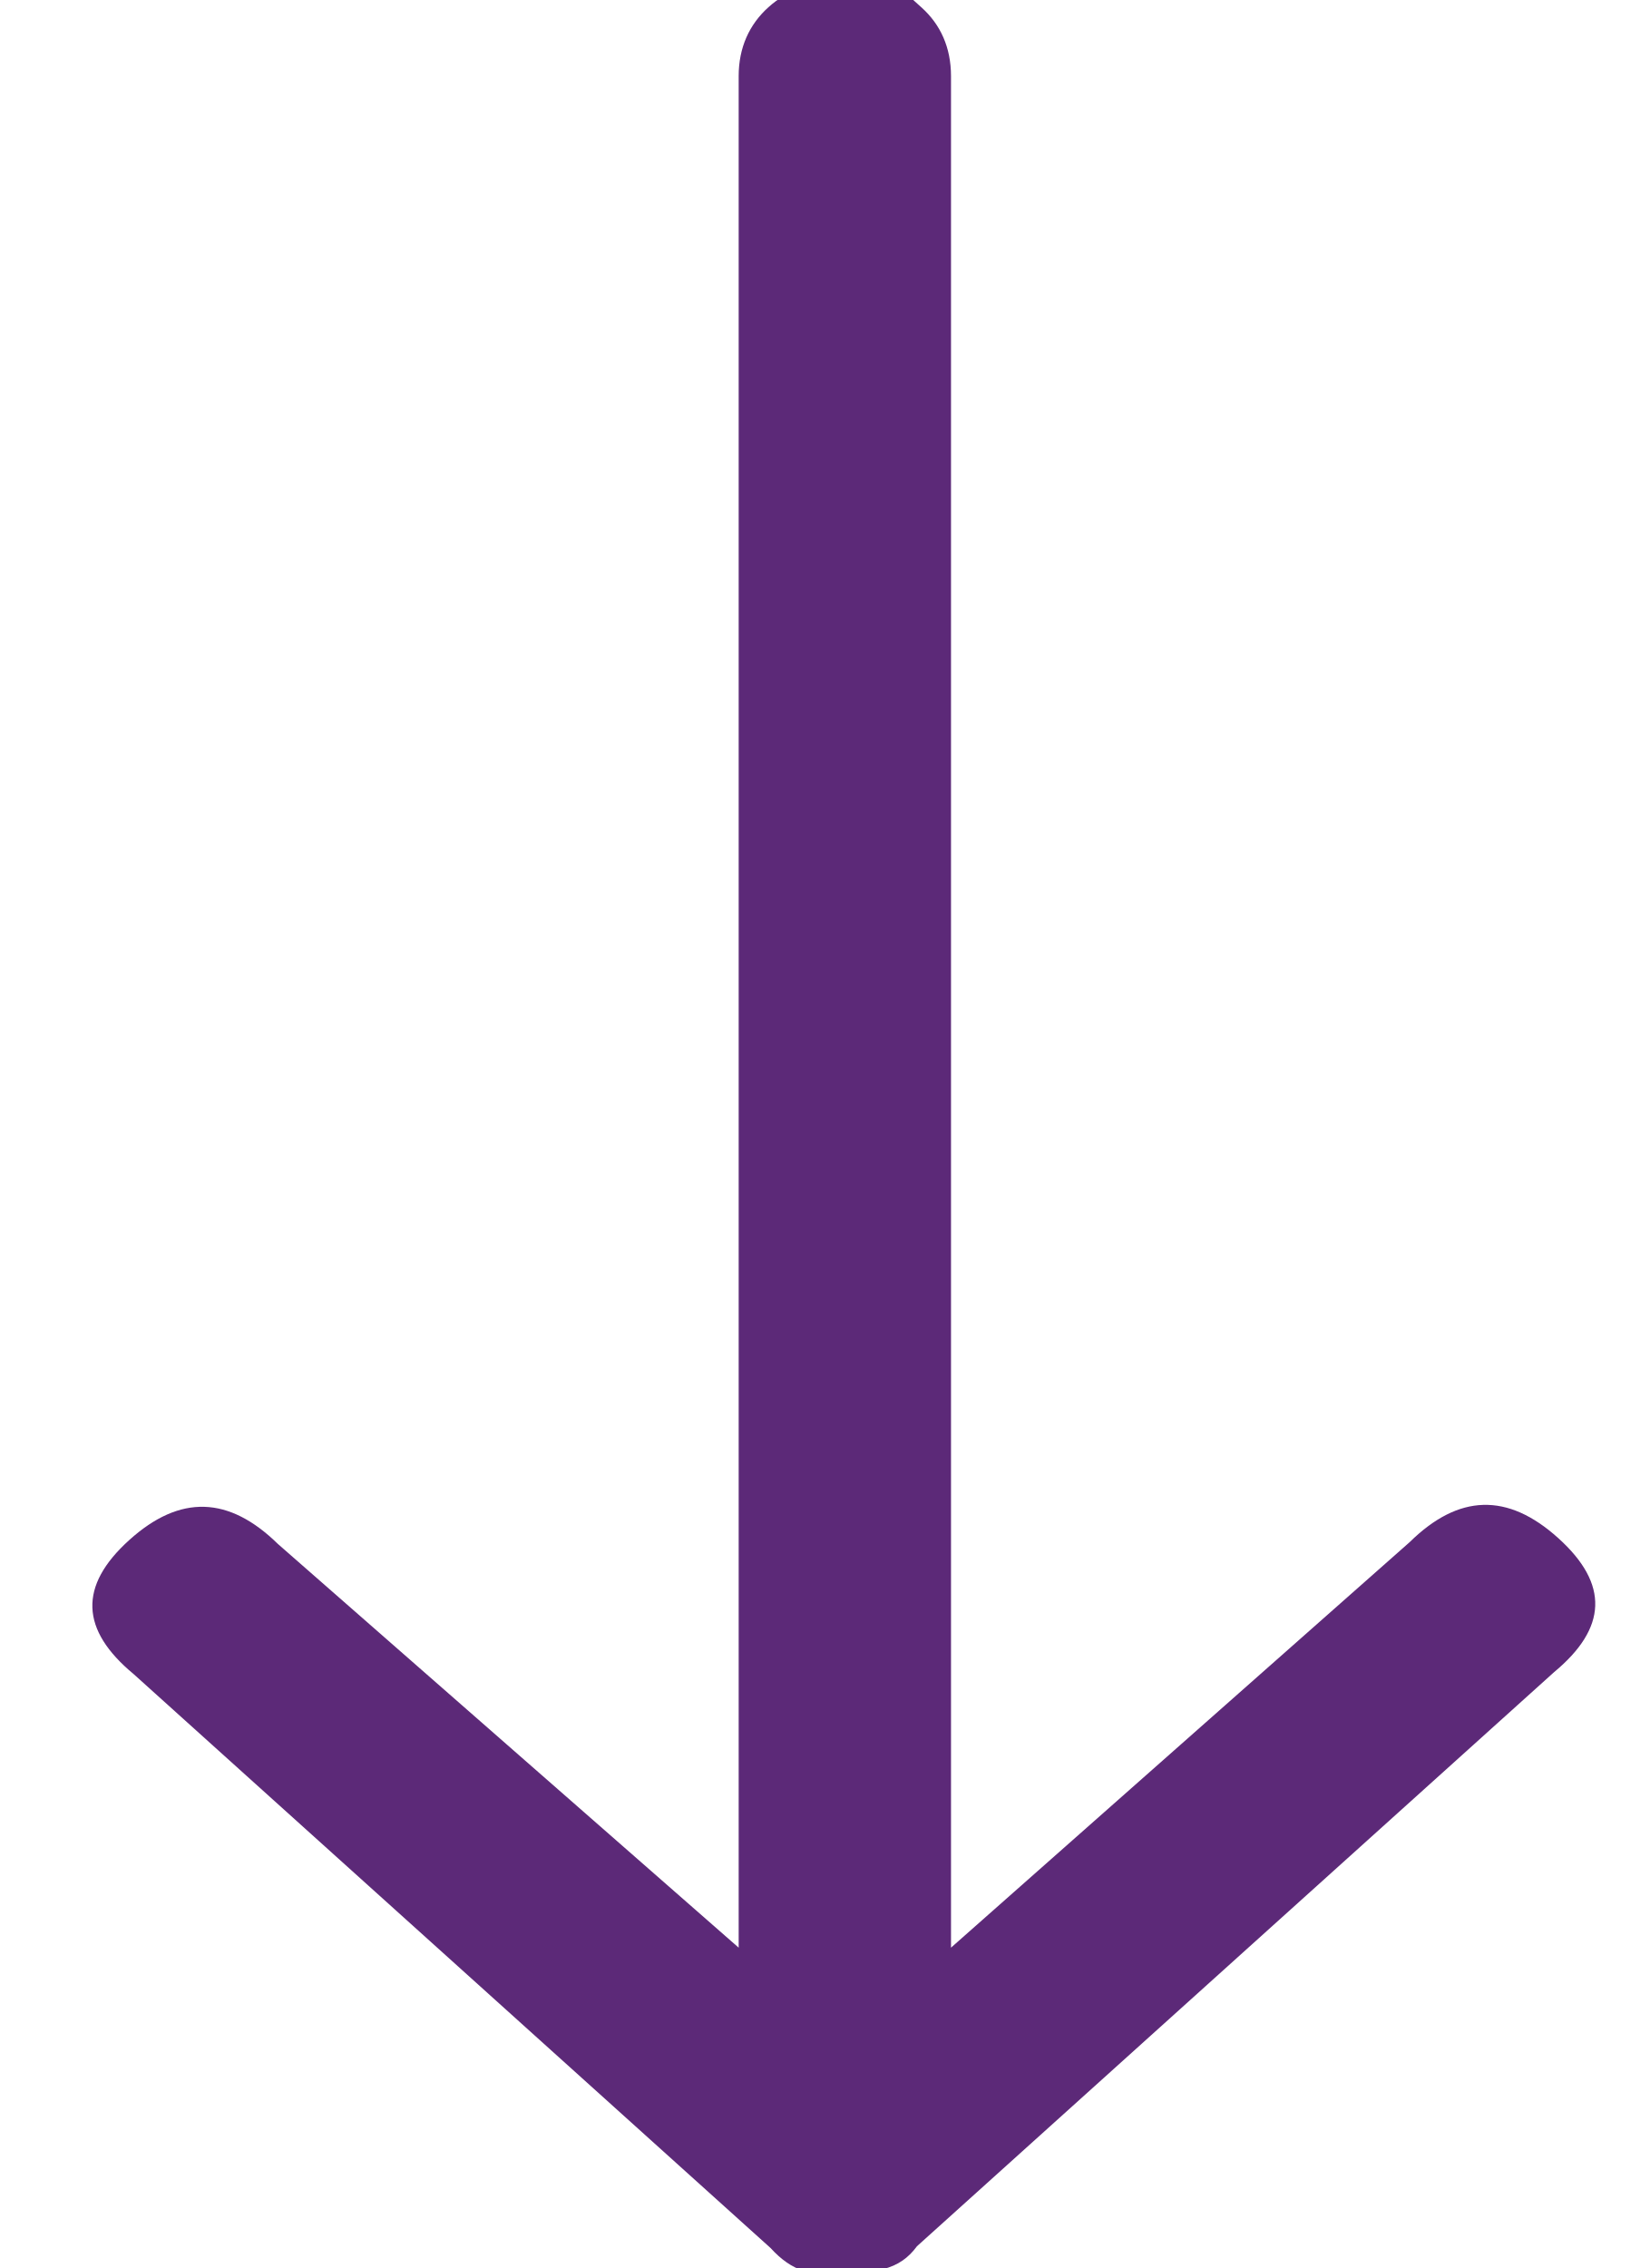
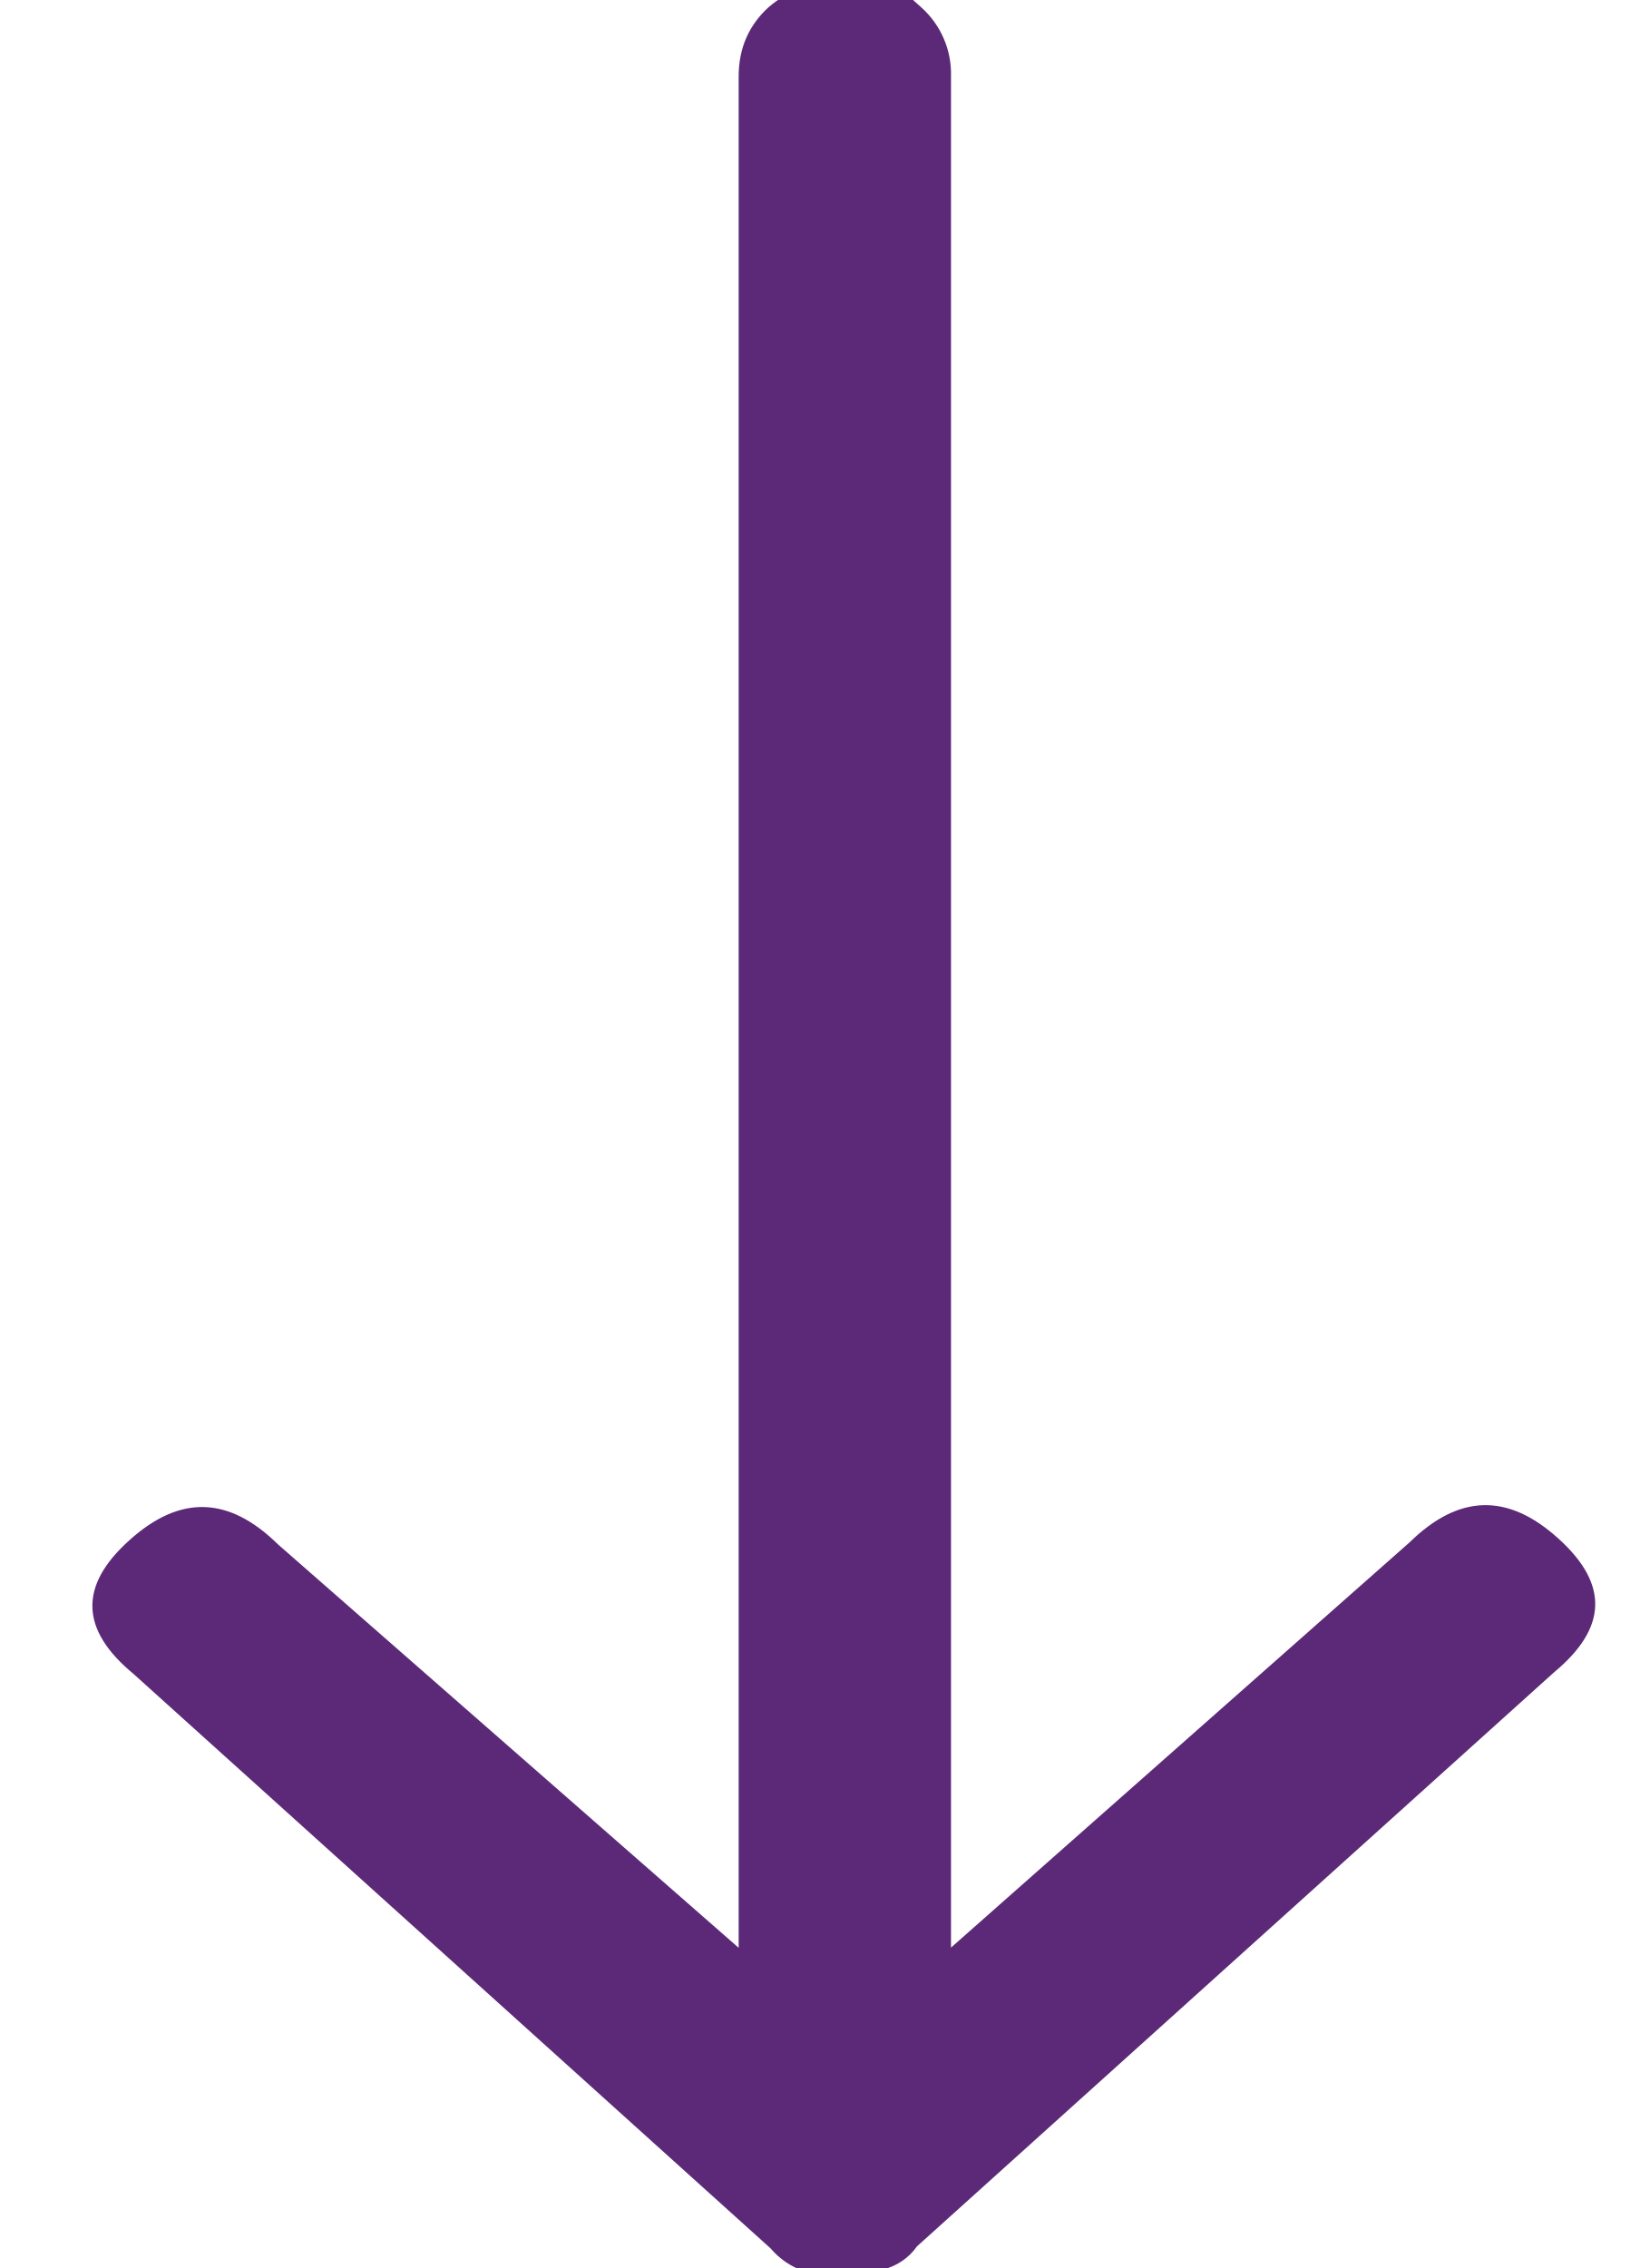
- <svg xmlns="http://www.w3.org/2000/svg" width="8px" height="11px" viewBox="0 0 8 11" version="1.1">
-   <g id="Symbols" stroke="none" stroke-width="1" fill="none" fill-rule="evenodd">
-     <g id="btnsecondary-positif" transform="translate(-74, -13)" fill="#5C2978">
-       <g id="Group-3" transform="translate(11.44557, 8)">
-         <g id="arrow" transform="translate(66.62817, 10.17857) rotate(90) translate(-66.62817, -10.17857) translate(61.35493, 6.514286)">
-           <path d="M0.464,3.125 L9.541,3.125 L7.574,0.9 C7.341,0.663 7.332,0.426 7.555,0.179 C7.778,-0.068 7.991,-0.058 8.205,0.2 L10.989,3.29 C11.045,3.331 11.082,3.382 11.1,3.454 C11.128,3.516 11.137,3.578 11.137,3.64 C11.137,3.702 11.128,3.763 11.11,3.836 C11.091,3.897 11.054,3.949 10.998,4 L8.214,7.09 C8,7.348 7.787,7.358 7.564,7.111 C7.341,6.864 7.351,6.627 7.583,6.39 L9.541,4.155 L0.464,4.155 C0.325,4.155 0.213,4.103 0.13,4.011 C0.046,3.918 0,3.794 0,3.64 C0,3.485 0,3.413 0,3.413 C0,3.413 0.046,3.362 0.13,3.269 C0.213,3.176 0.325,3.125 0.464,3.125 Z" />
-         </g>
-       </g>
-     </g>
-   </g>
+ <svg xmlns="http://www.w3.org/2000/svg" width="8" height="11">
+   <path d="M4.613.37v9.076L6.838 7.48c.237-.232.474-.241.72-.019.248.223.238.436-.02.65l-3.09 2.784a.283.283 0 0 1-.164.112.441.441 0 0 1-.186.037.77.77 0 0 1-.196-.028.367.367 0 0 1-.164-.111L.648 8.119C.39 7.906.38 7.692.628 7.47c.246-.222.483-.213.72.02l2.235 1.957V.37c0-.139.052-.25.144-.334a.535.535 0 0 1 .371-.13h.227l.144.13a.432.432 0 0 1 .144.334z" fill="#5C2978" fill-rule="evenodd" />
</svg>
